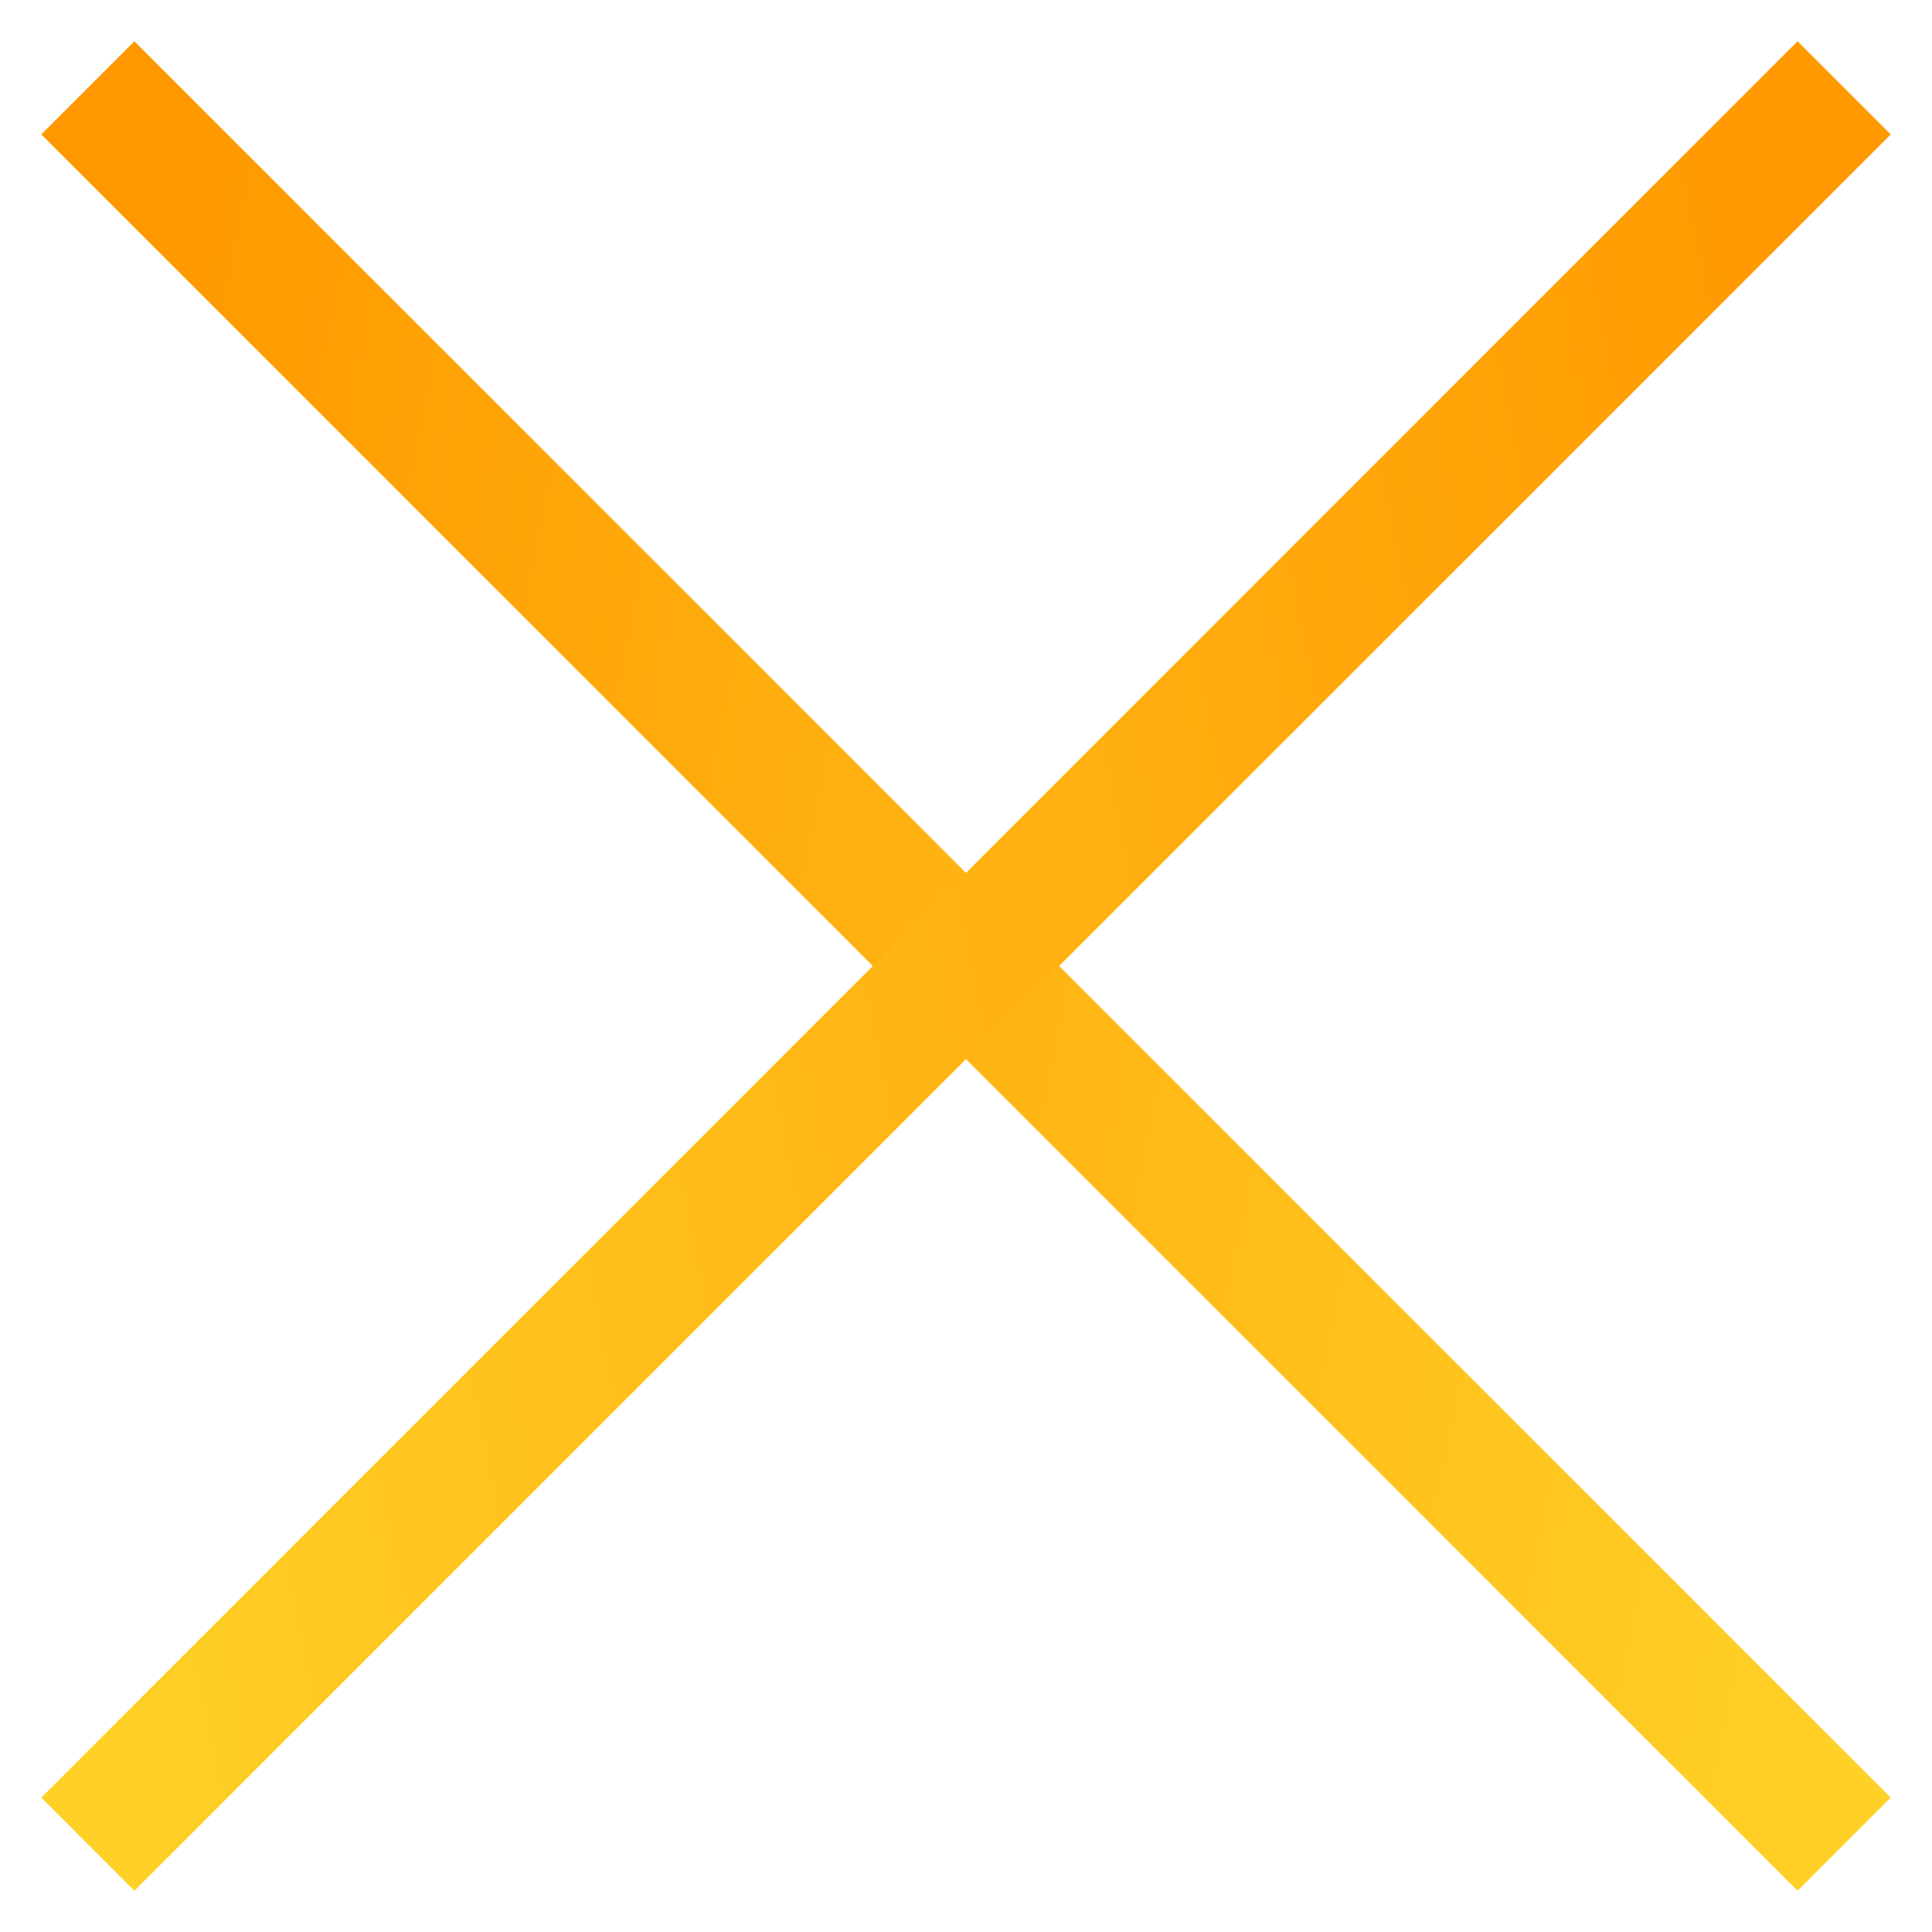
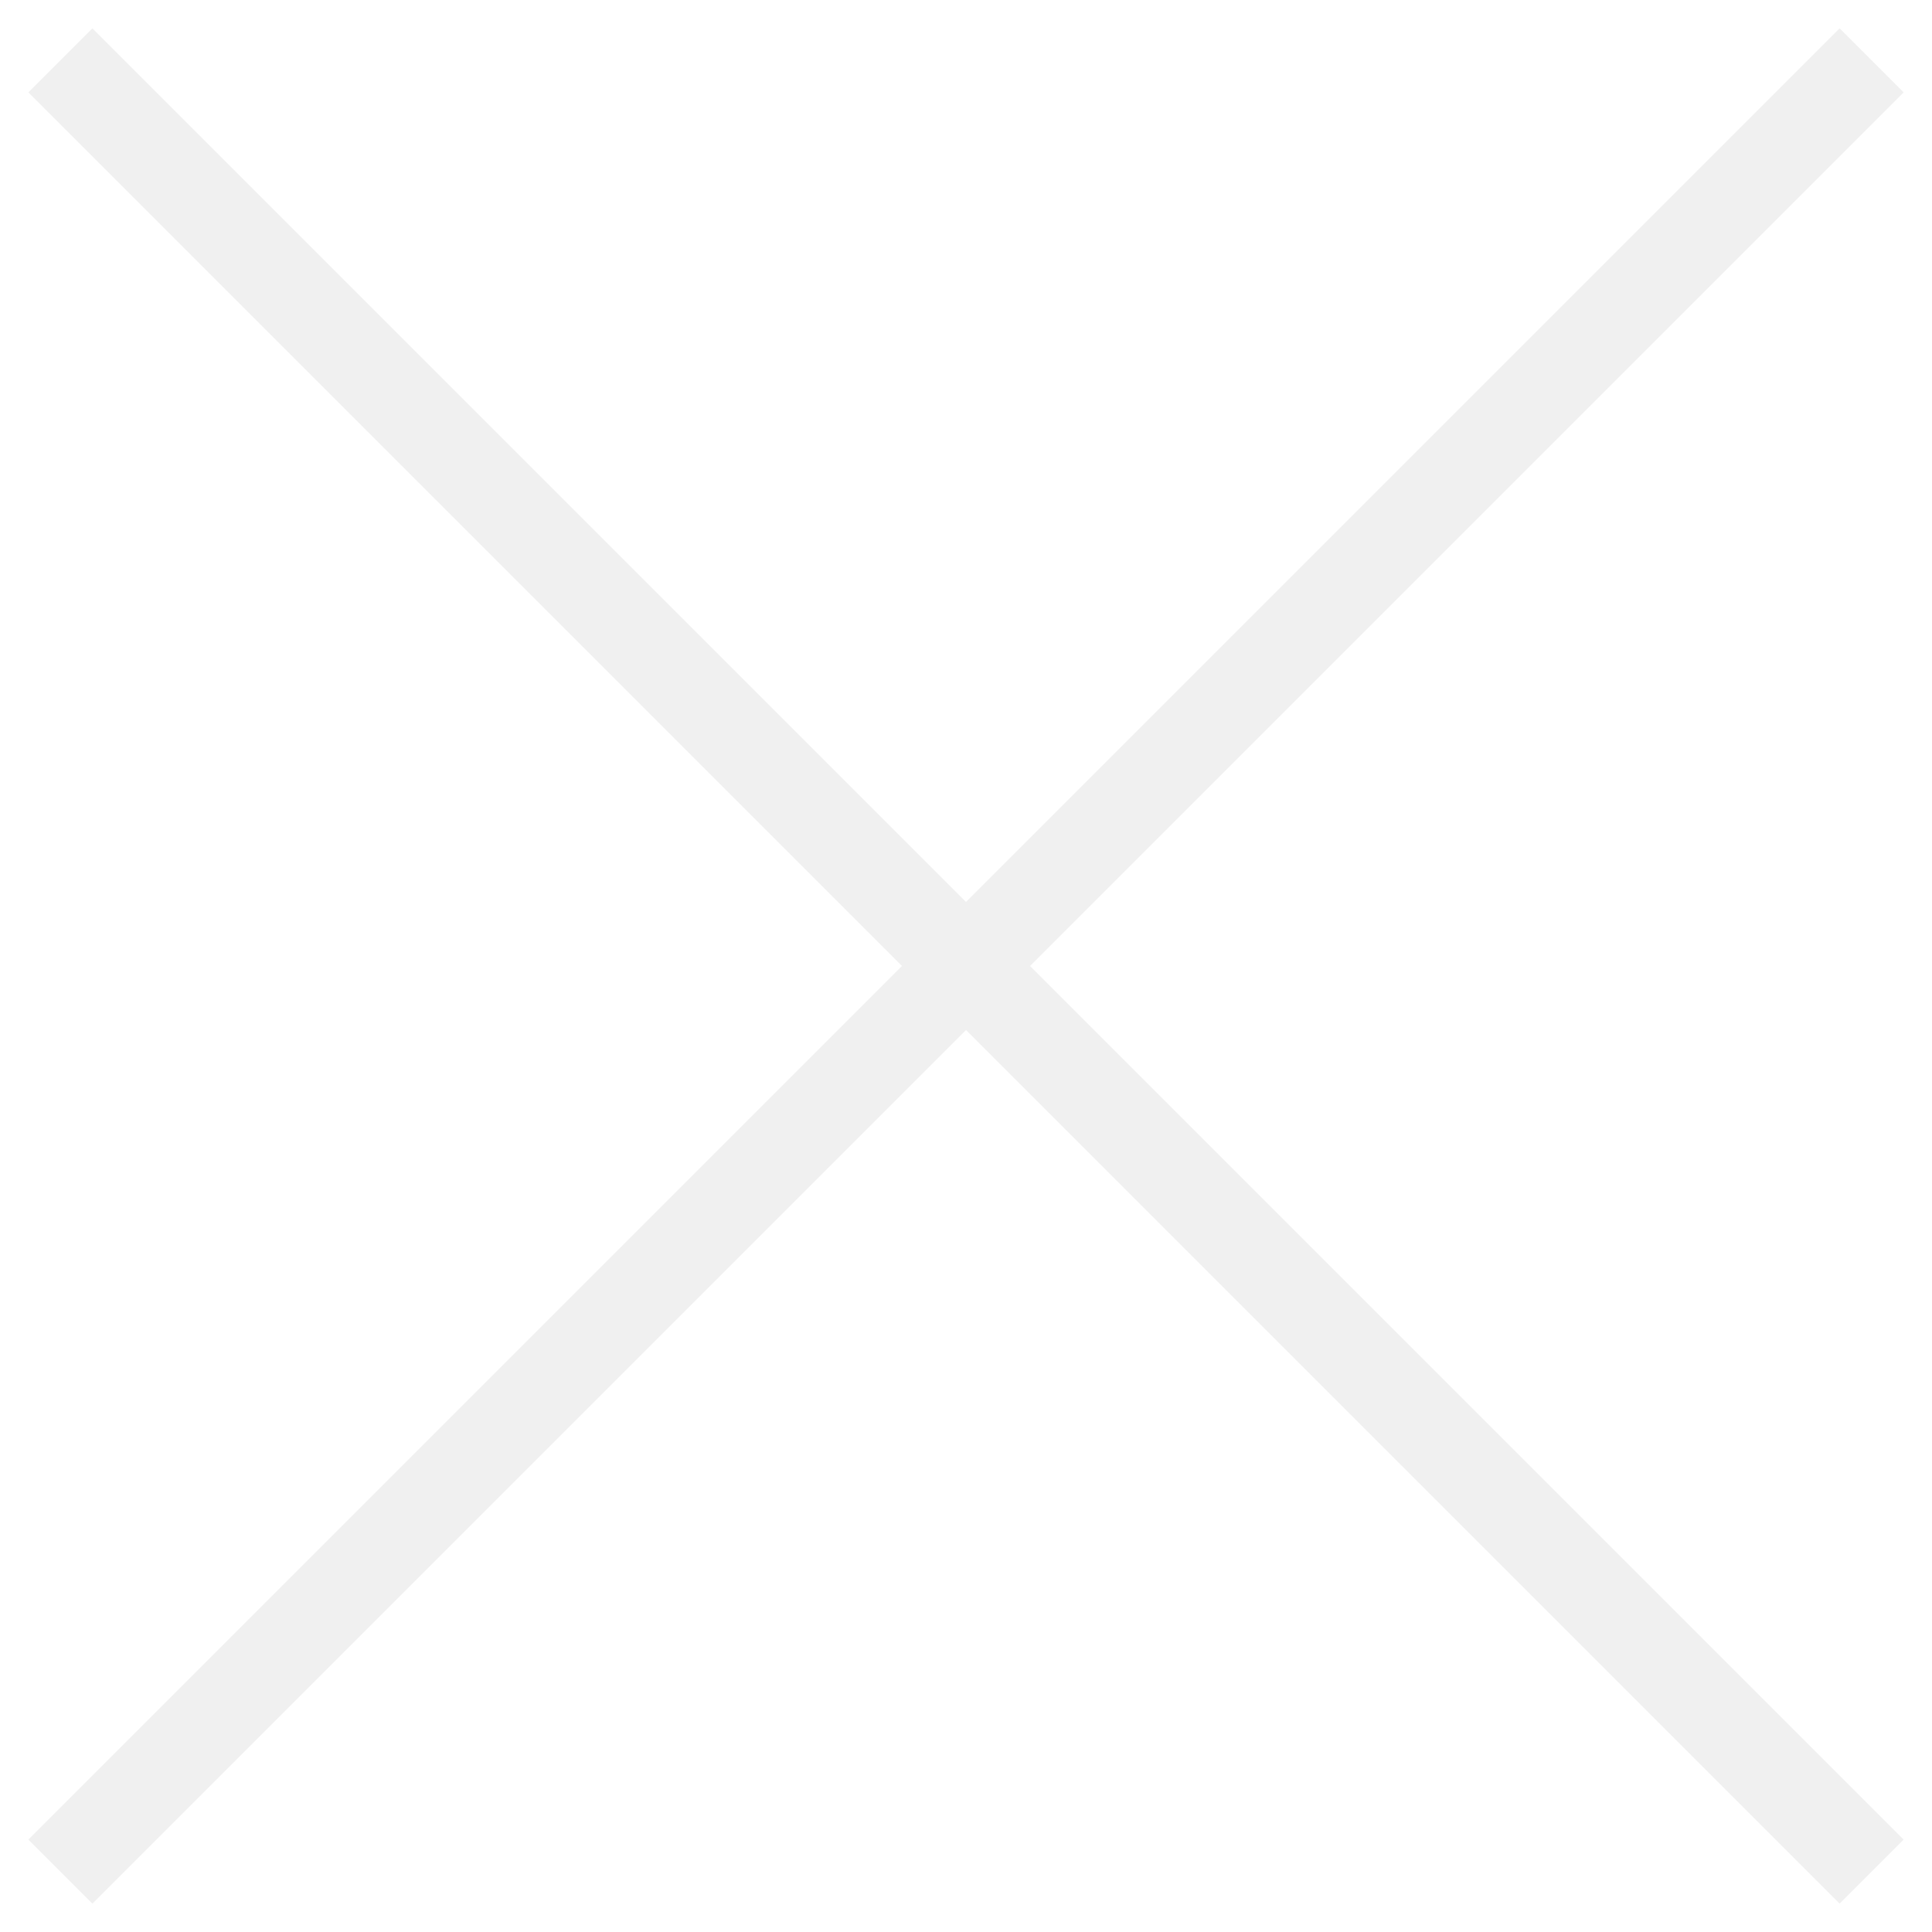
- <svg xmlns="http://www.w3.org/2000/svg" width="22" height="22">
-   <path stroke="url(#a)" stroke-width="1.5" d="m1 1 20 20" />
-   <path stroke="url(#b)" stroke-width="1.5" d="M21 1 1 21" />
-   <defs>
-     <linearGradient id="a" x1="1" x2="33.674" y1="6" y2="12.655" gradientUnits="userSpaceOnUse">
-       <stop stop-color="#F90" />
-       <stop offset="1" stop-color="#FFEB3A" />
-     </linearGradient>
-     <linearGradient id="b" x1="21" x2="-11.674" y1="6" y2="12.655" gradientUnits="userSpaceOnUse">
-       <stop stop-color="#F90" />
-       <stop offset="1" stop-color="#FFEB3A" />
-     </linearGradient>
-   </defs>
+ <svg xmlns="http://www.w3.org/2000/svg" width="32" height="32" viewBox="0 0 32 32" fill="none">
+   <path d="M1 1L31 31" stroke="#F0F0F0" stroke-width="1.5" />
+   <path d="M31 1L1 31" stroke="#F0F0F0" stroke-width="1.5" />
</svg>
